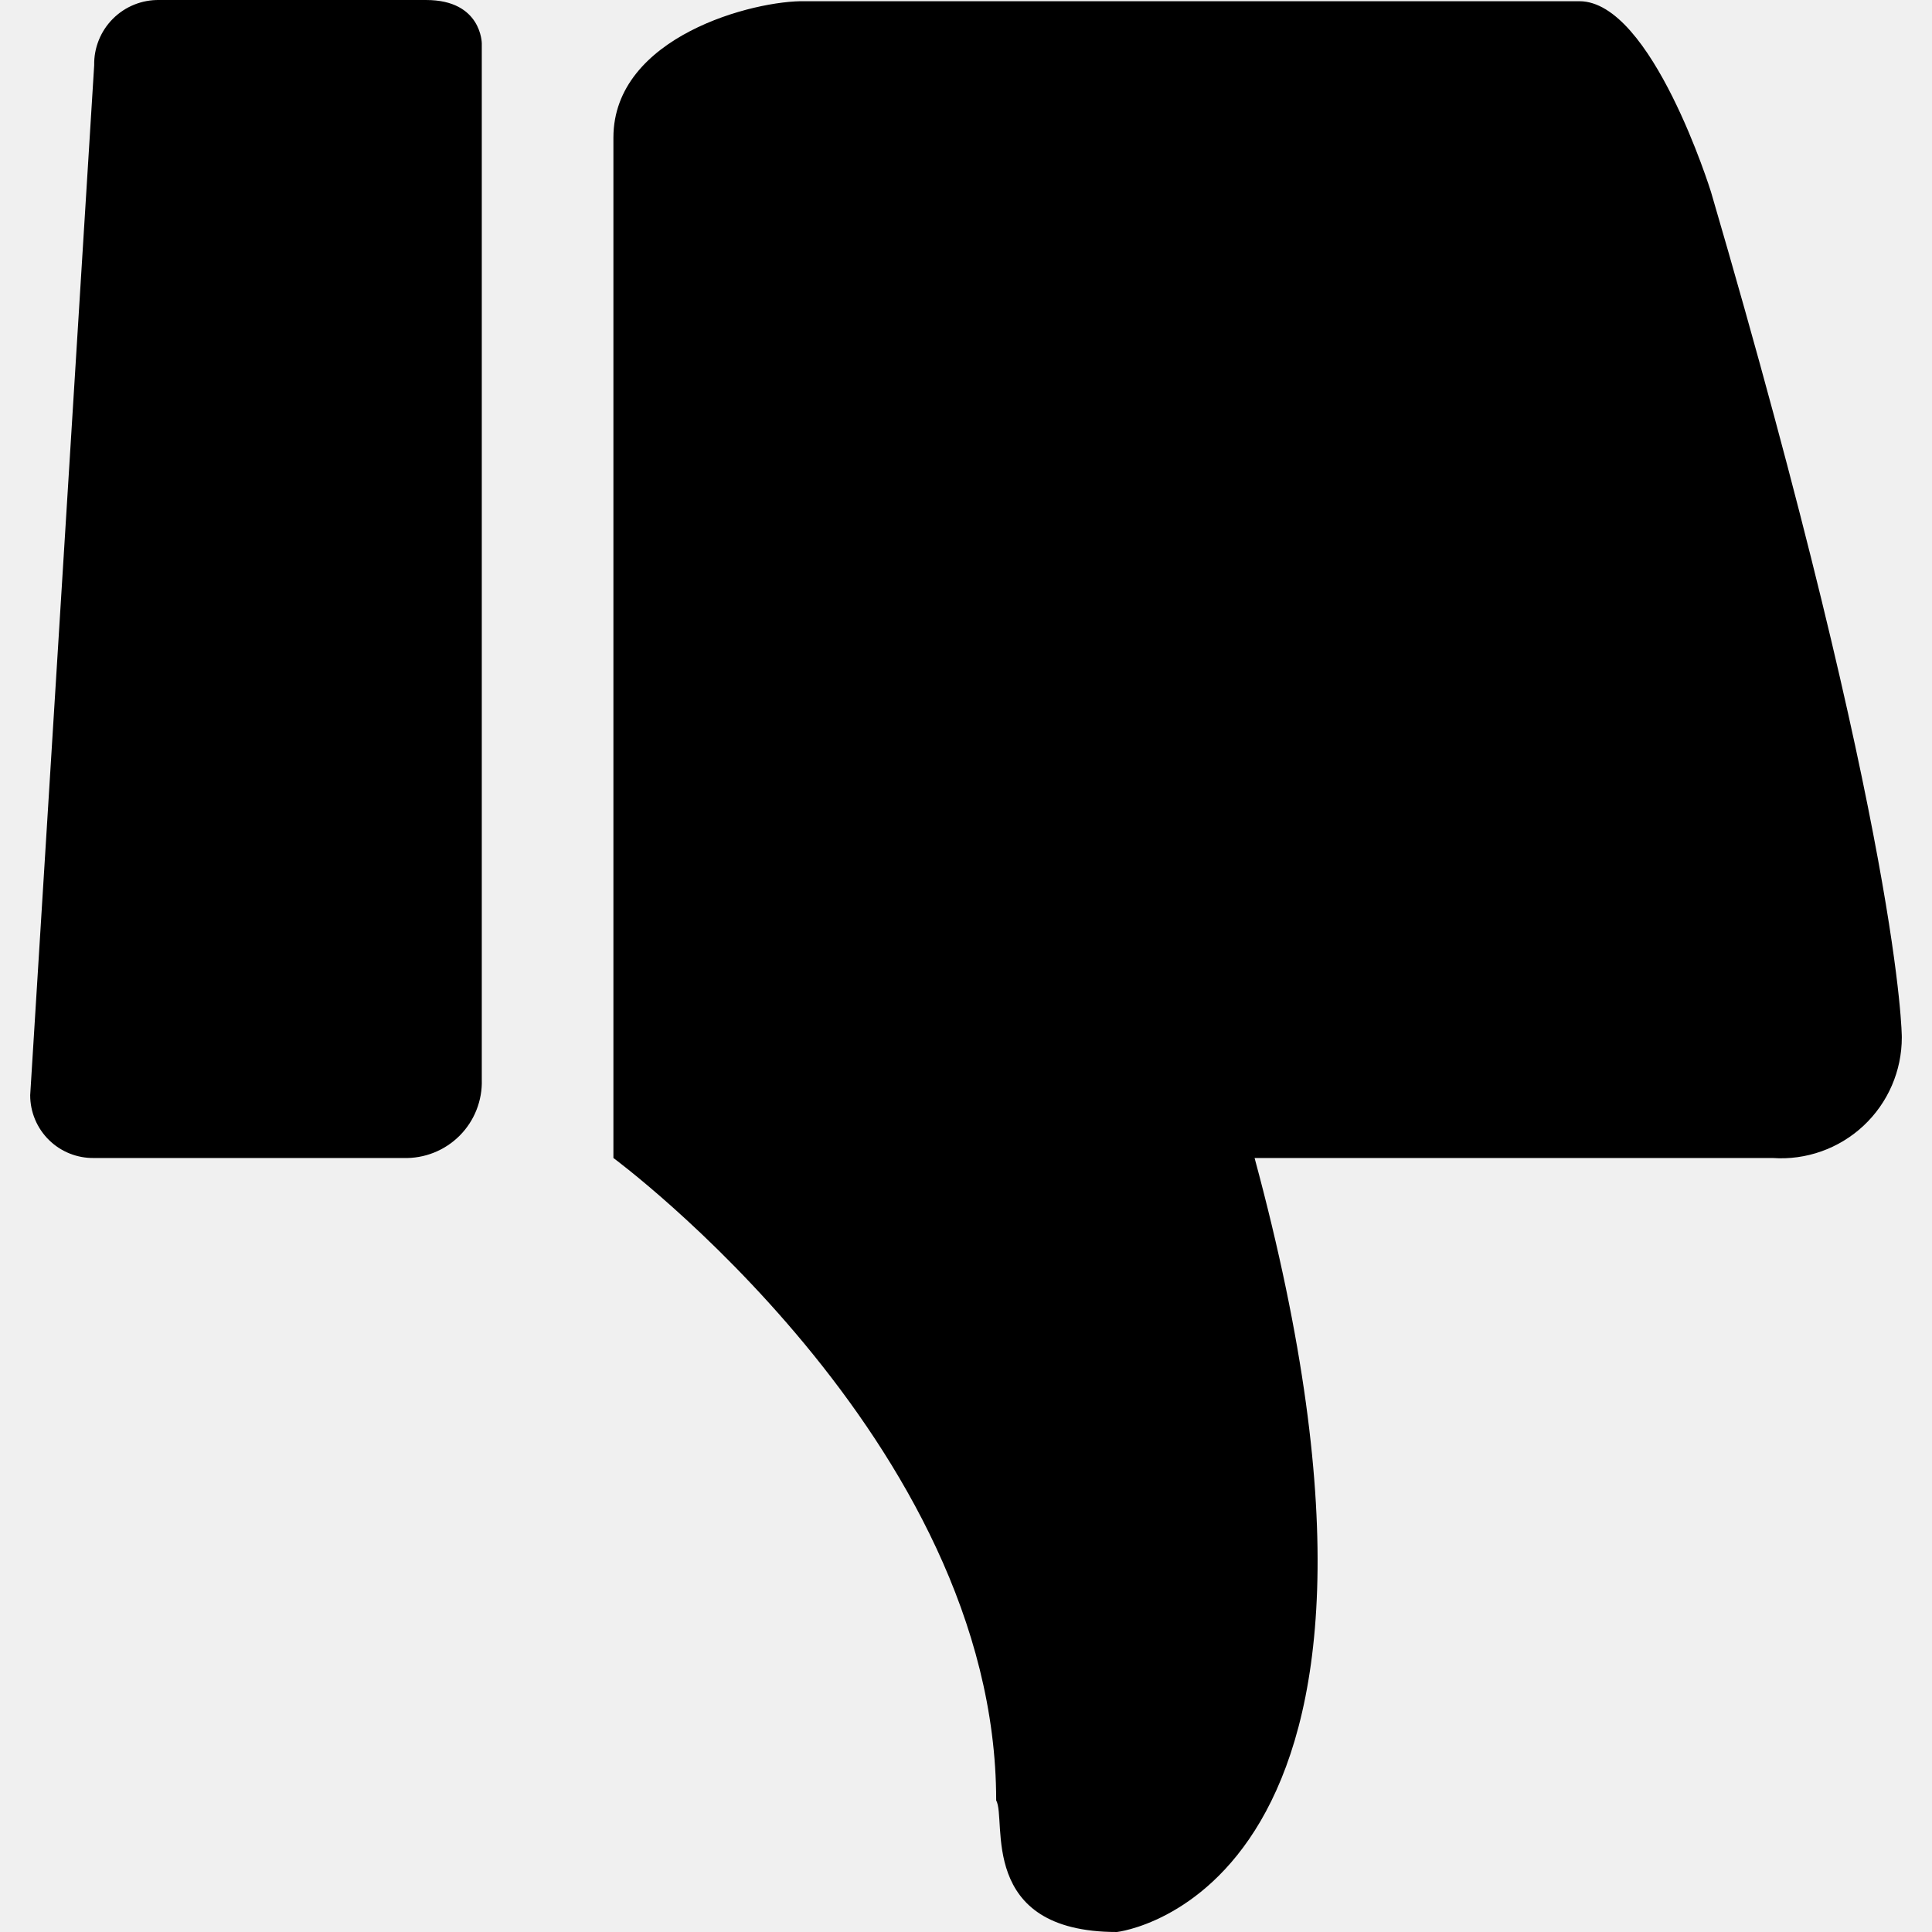
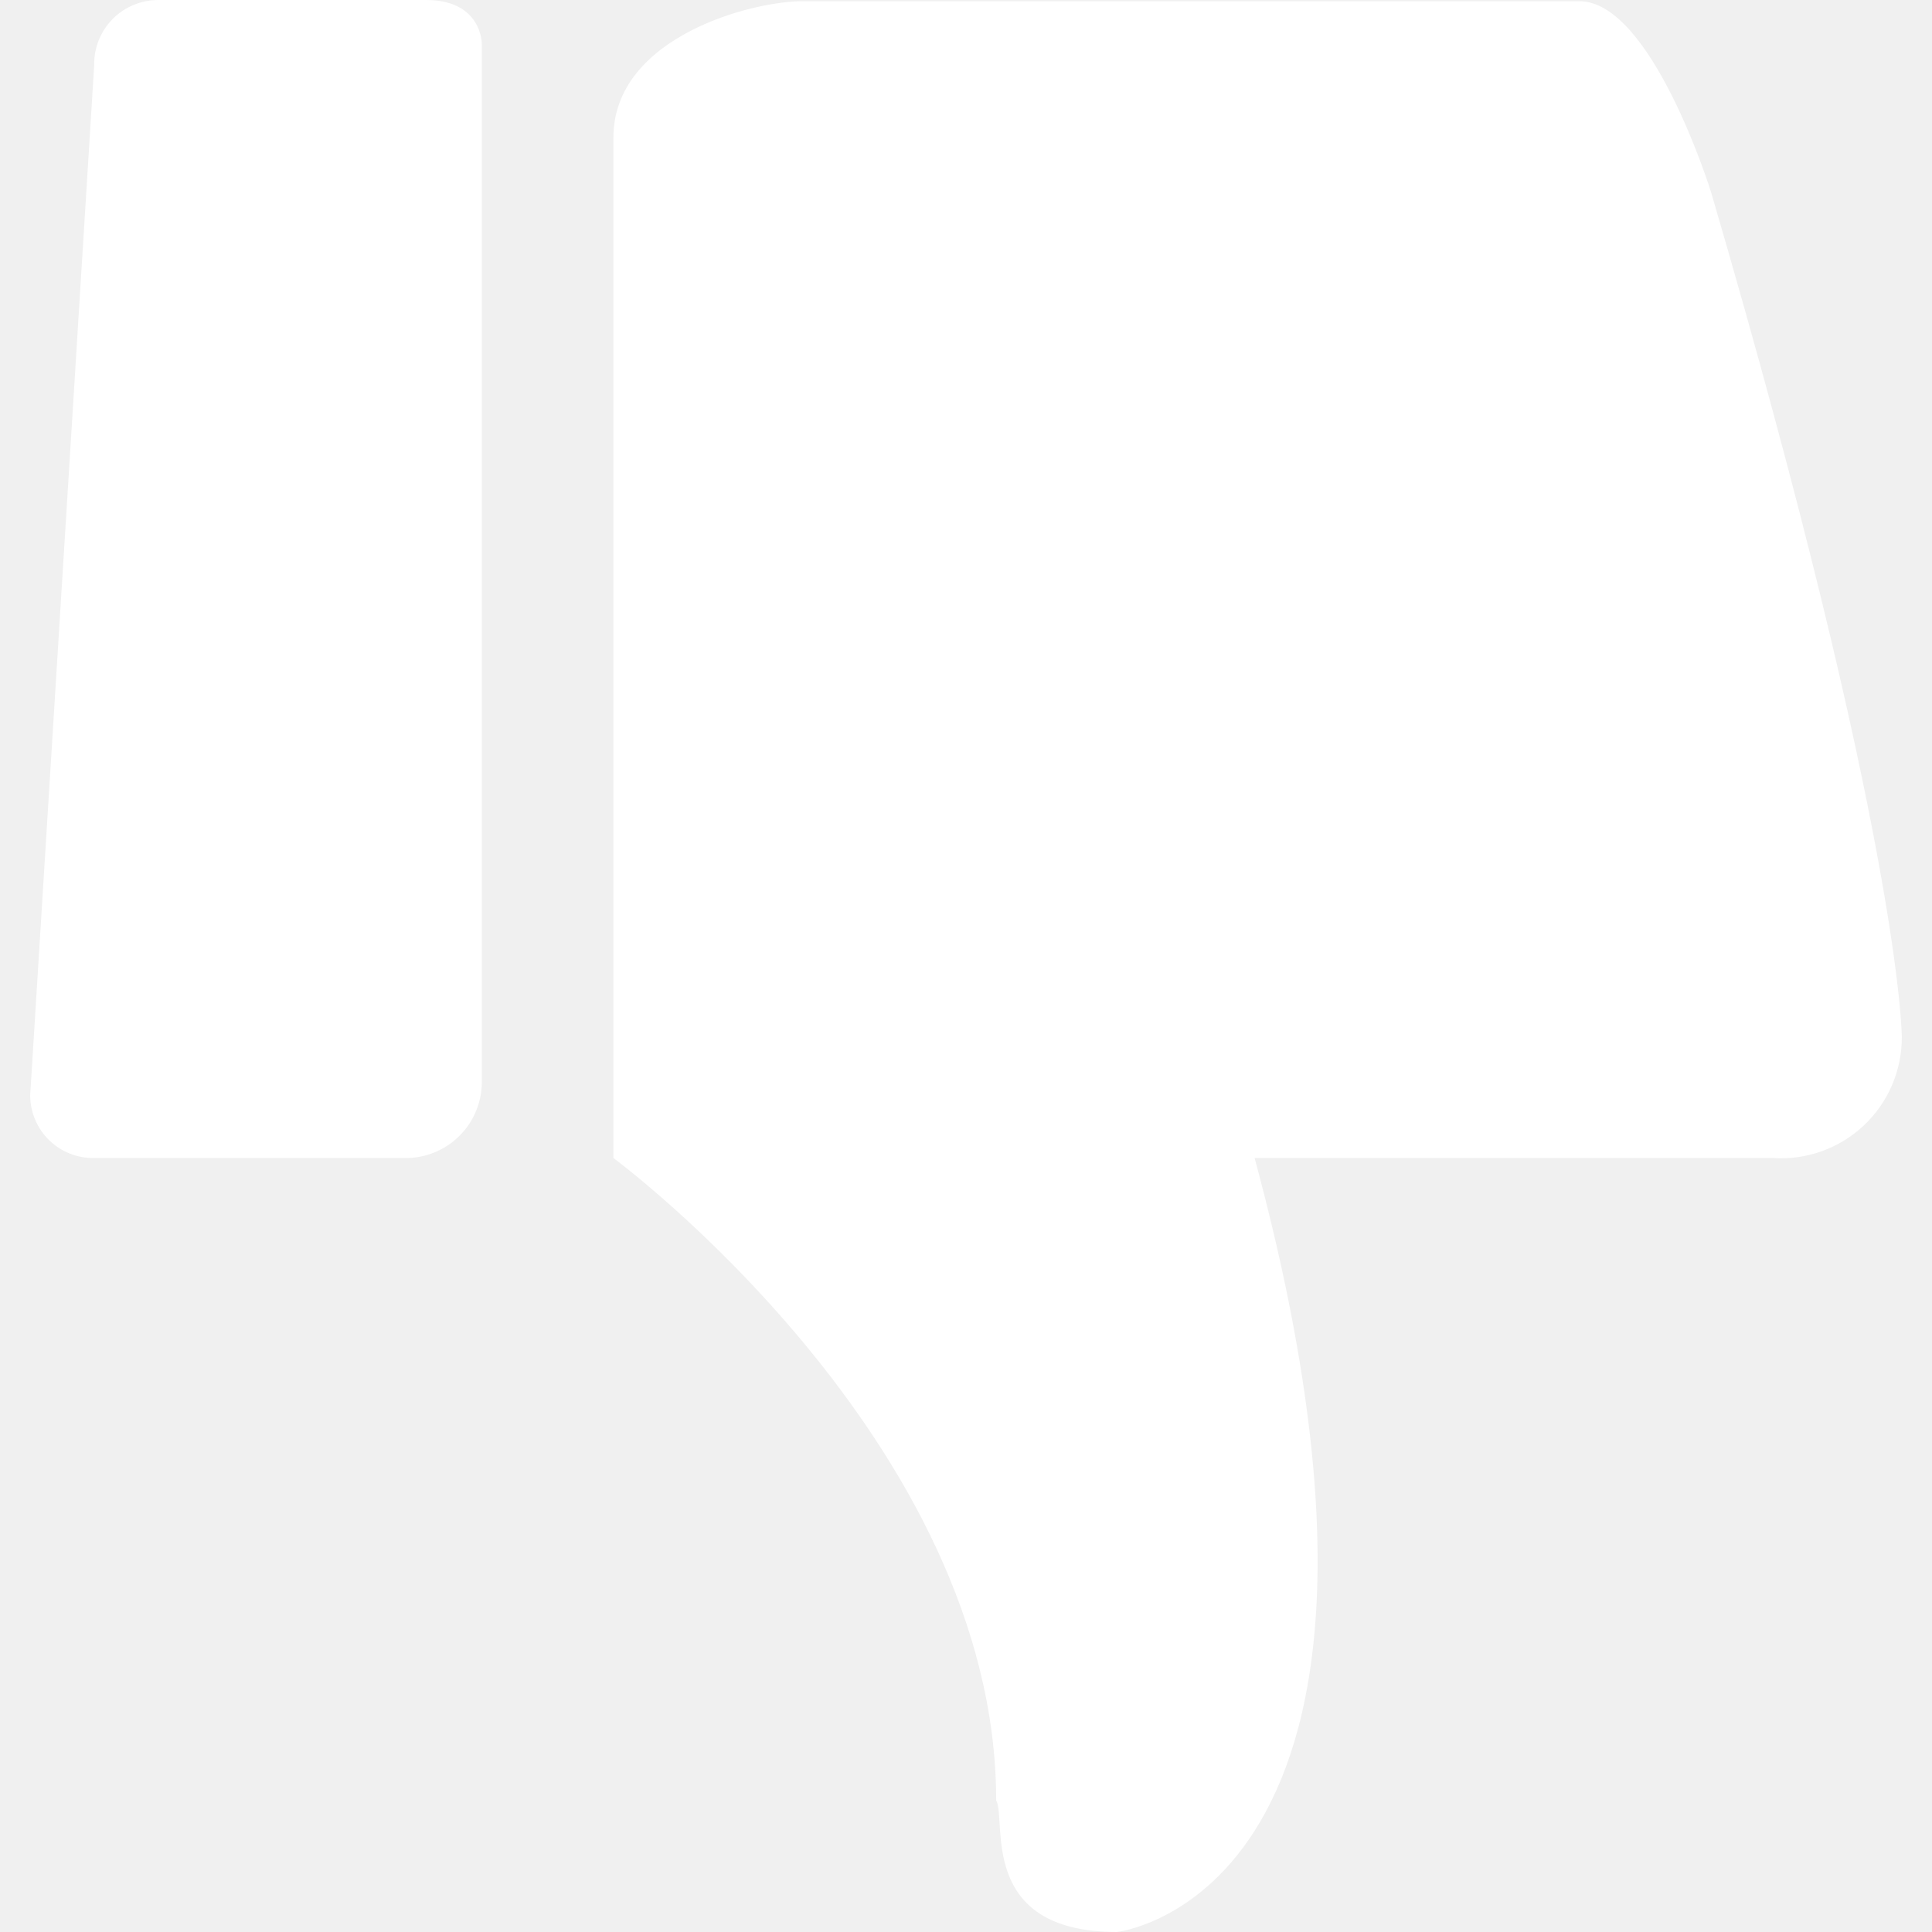
<svg xmlns="http://www.w3.org/2000/svg" width="24" height="24" viewBox="0 0 1024 1024">
-   <path stroke="currentCoror" fill-rule="evenodd" clip-rule="evenodd" fill="currentCoror" d="M939.514 613.763a64 64 0 0 0 68.48-64s0-102.399-101.119-447.997c0 0-31.36-101.119-69.76-101.119H426.877C399.998 0.006 325.118 19.206 325.118 72.966v540.797S527.997 763.522 527.997 954.24c5.76 10.24-10.24 69.76 64 69.76 0 0 178.559-19.84 72.96-410.237zM213.759 613.763a40.32 40.32 0 0 0 41.6-41.6V23.046s0-23.04-29.44-23.04H84.48a33.92 33.92 0 0 0-34.56 34.56L16 580.483a33.28 33.28 0 0 0 33.92 33.28z" />
+   <path fill="white" d="M939.514 613.763a64 64 0 0 0 68.48-64s0-102.399-101.119-447.997c0 0-31.36-101.119-69.76-101.119H426.877C399.998 0.006 325.118 19.206 325.118 72.966v540.797S527.997 763.522 527.997 954.24c5.76 10.24-10.24 69.76 64 69.76 0 0 178.559-19.84 72.96-410.237zM213.759 613.763a40.32 40.32 0 0 0 41.6-41.6V23.046s0-23.04-29.44-23.04H84.48a33.92 33.92 0 0 0-34.56 34.56L16 580.483a33.28 33.28 0 0 0 33.92 33.28z" />
</svg>
